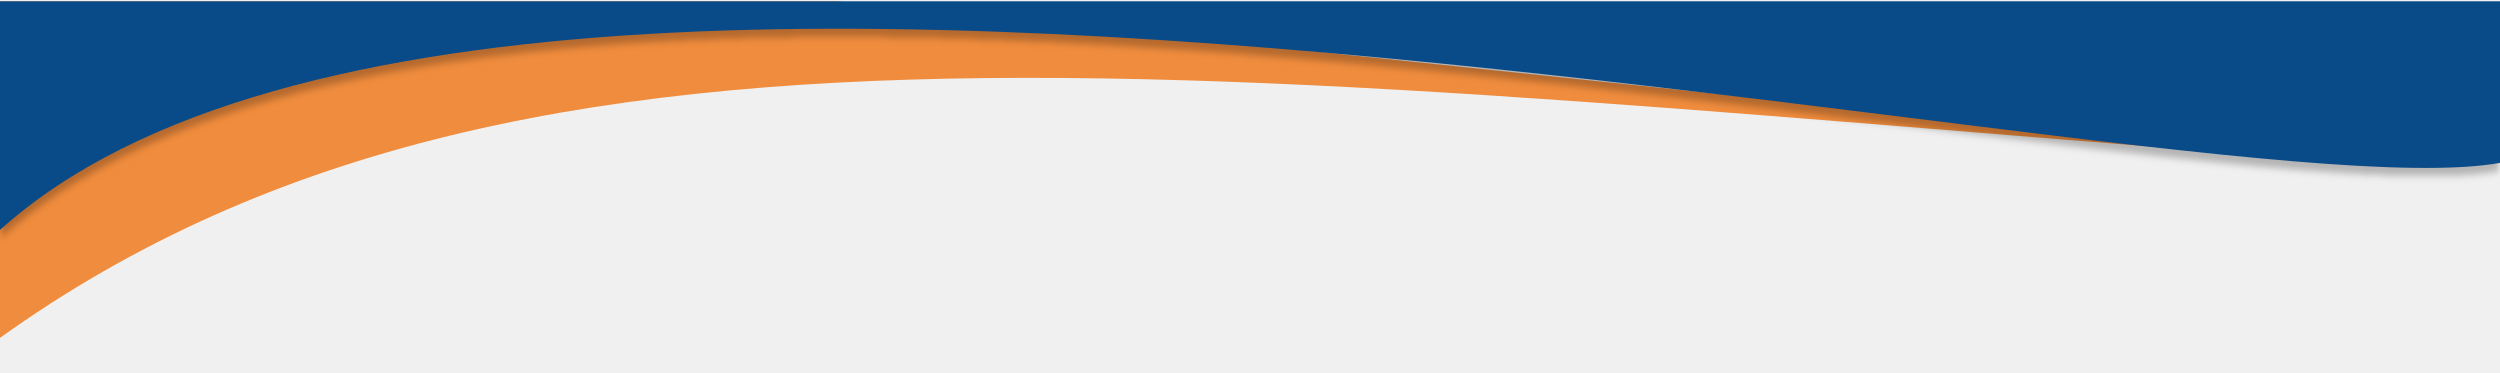
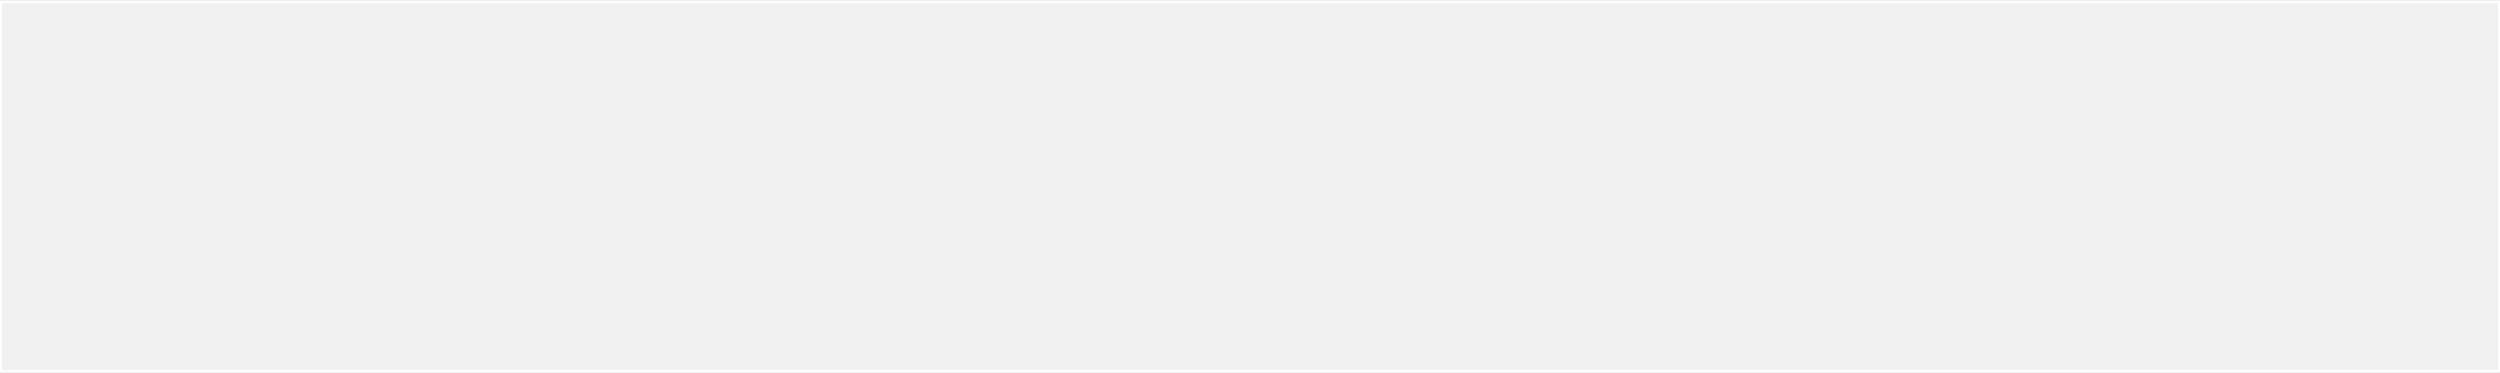
<svg xmlns="http://www.w3.org/2000/svg" width="1301" height="194" viewBox="0 0 1301 194" fill="none">
  <g clip-path="url(#clip0)">
    <g style="mix-blend-mode:multiply">
      <path d="M-33.5 201.5C243 -24.674 612 39 1256.5 87L-21.5 -47.5L-33.5 201.5Z" fill="#FF9541" />
    </g>
    <g filter="url(#filter0_d)">
      <path d="M-19 139C230.5 -149 1335.5 169 1326.5 66C1326.5 40.5 1327.54 17.894 1326.5 -4.661H-19V139Z" fill="#094B89" />
    </g>
  </g>
+   <rect x="0.5" y="1.171" width="1300" height="191.829" stroke="white" />
  <defs>
    <filter id="filter0_d" x="-23" y="-4.661" width="1353.96" height="151.661" filterUnits="userSpaceOnUse" color-interpolation-filters="sRGB">
      <feFlood flood-opacity="0" result="BackgroundImageFix" />
      <feColorMatrix in="SourceAlpha" type="matrix" values="0 0 0 0 0 0 0 0 0 0 0 0 0 0 0 0 0 0 127 0" />
      <feOffset dy="4" />
      <feGaussianBlur stdDeviation="2" />
      <feColorMatrix type="matrix" values="0 0 0 0 0 0 0 0 0 0 0 0 0 0 0 0 0 0 0.25 0" />
      <feBlend mode="normal" in2="BackgroundImageFix" result="effect1_dropShadow" />
      <feBlend mode="normal" in="SourceGraphic" in2="effect1_dropShadow" result="shape" />
    </filter>
    <clipPath id="clip0">
-       <rect width="1301" height="192.829" fill="white" transform="translate(0 0.670898)" />
-     </clipPath>
+ </clipPath>
  </defs>
</svg>
